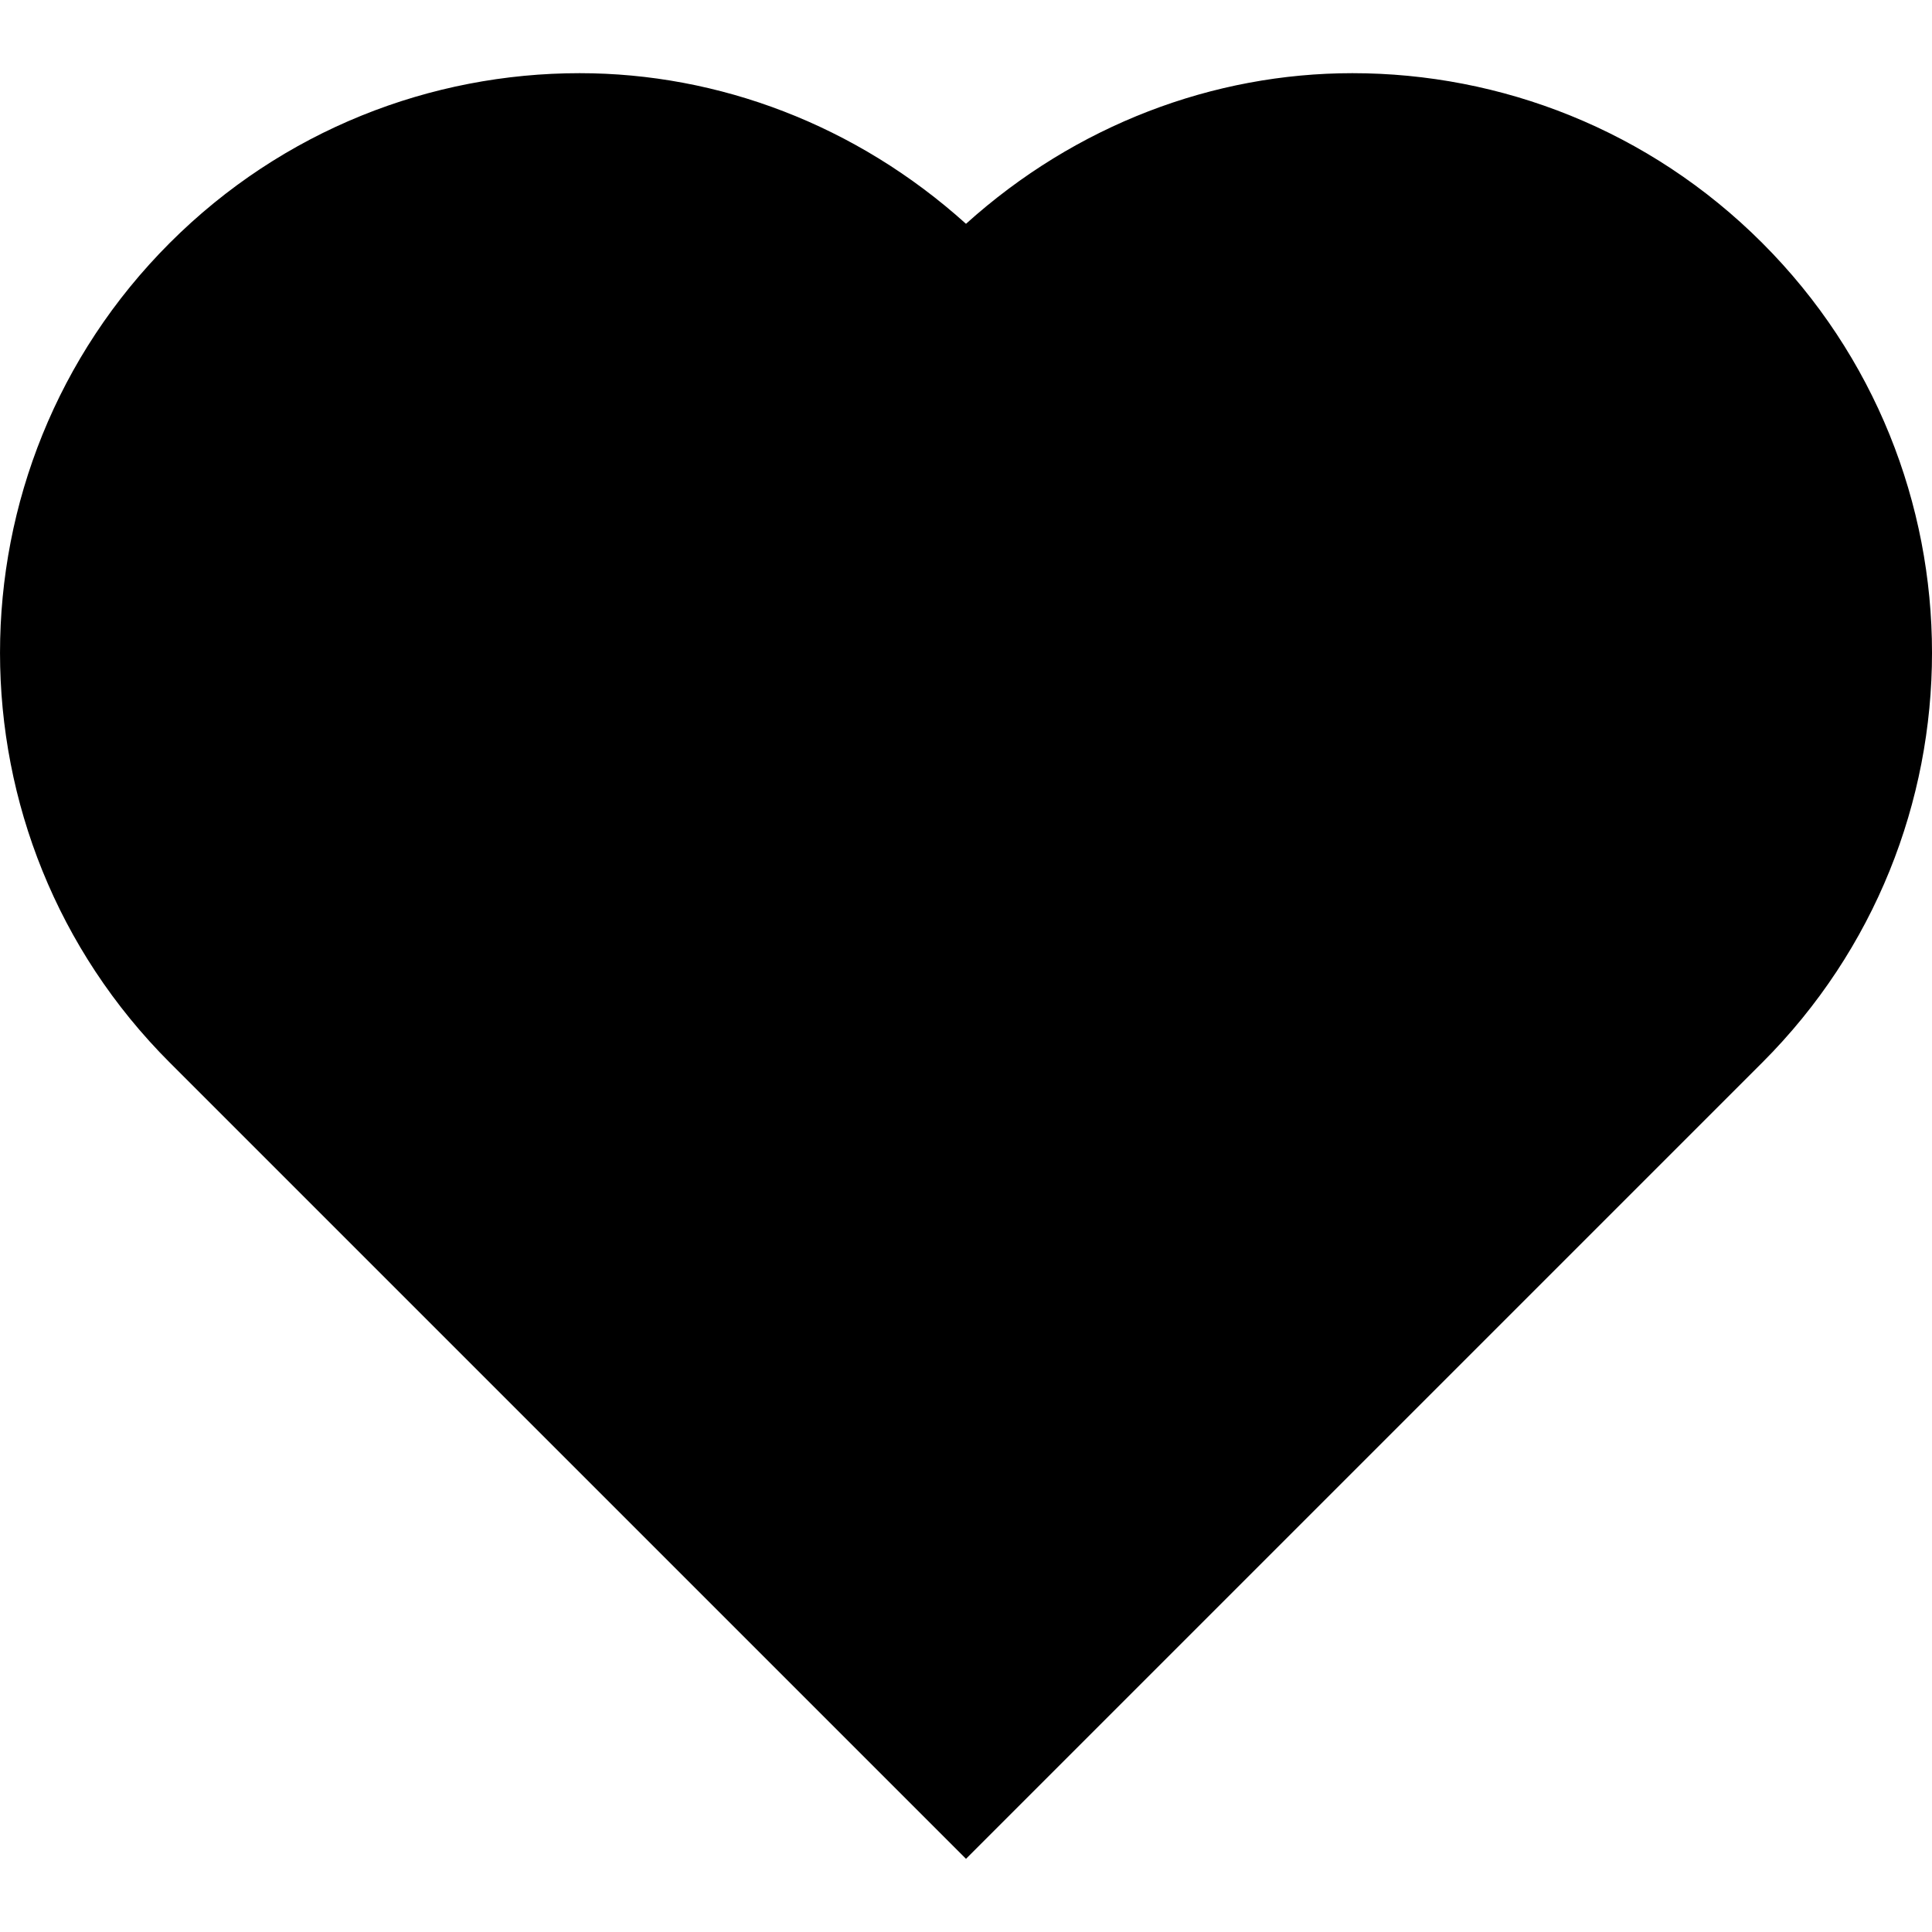
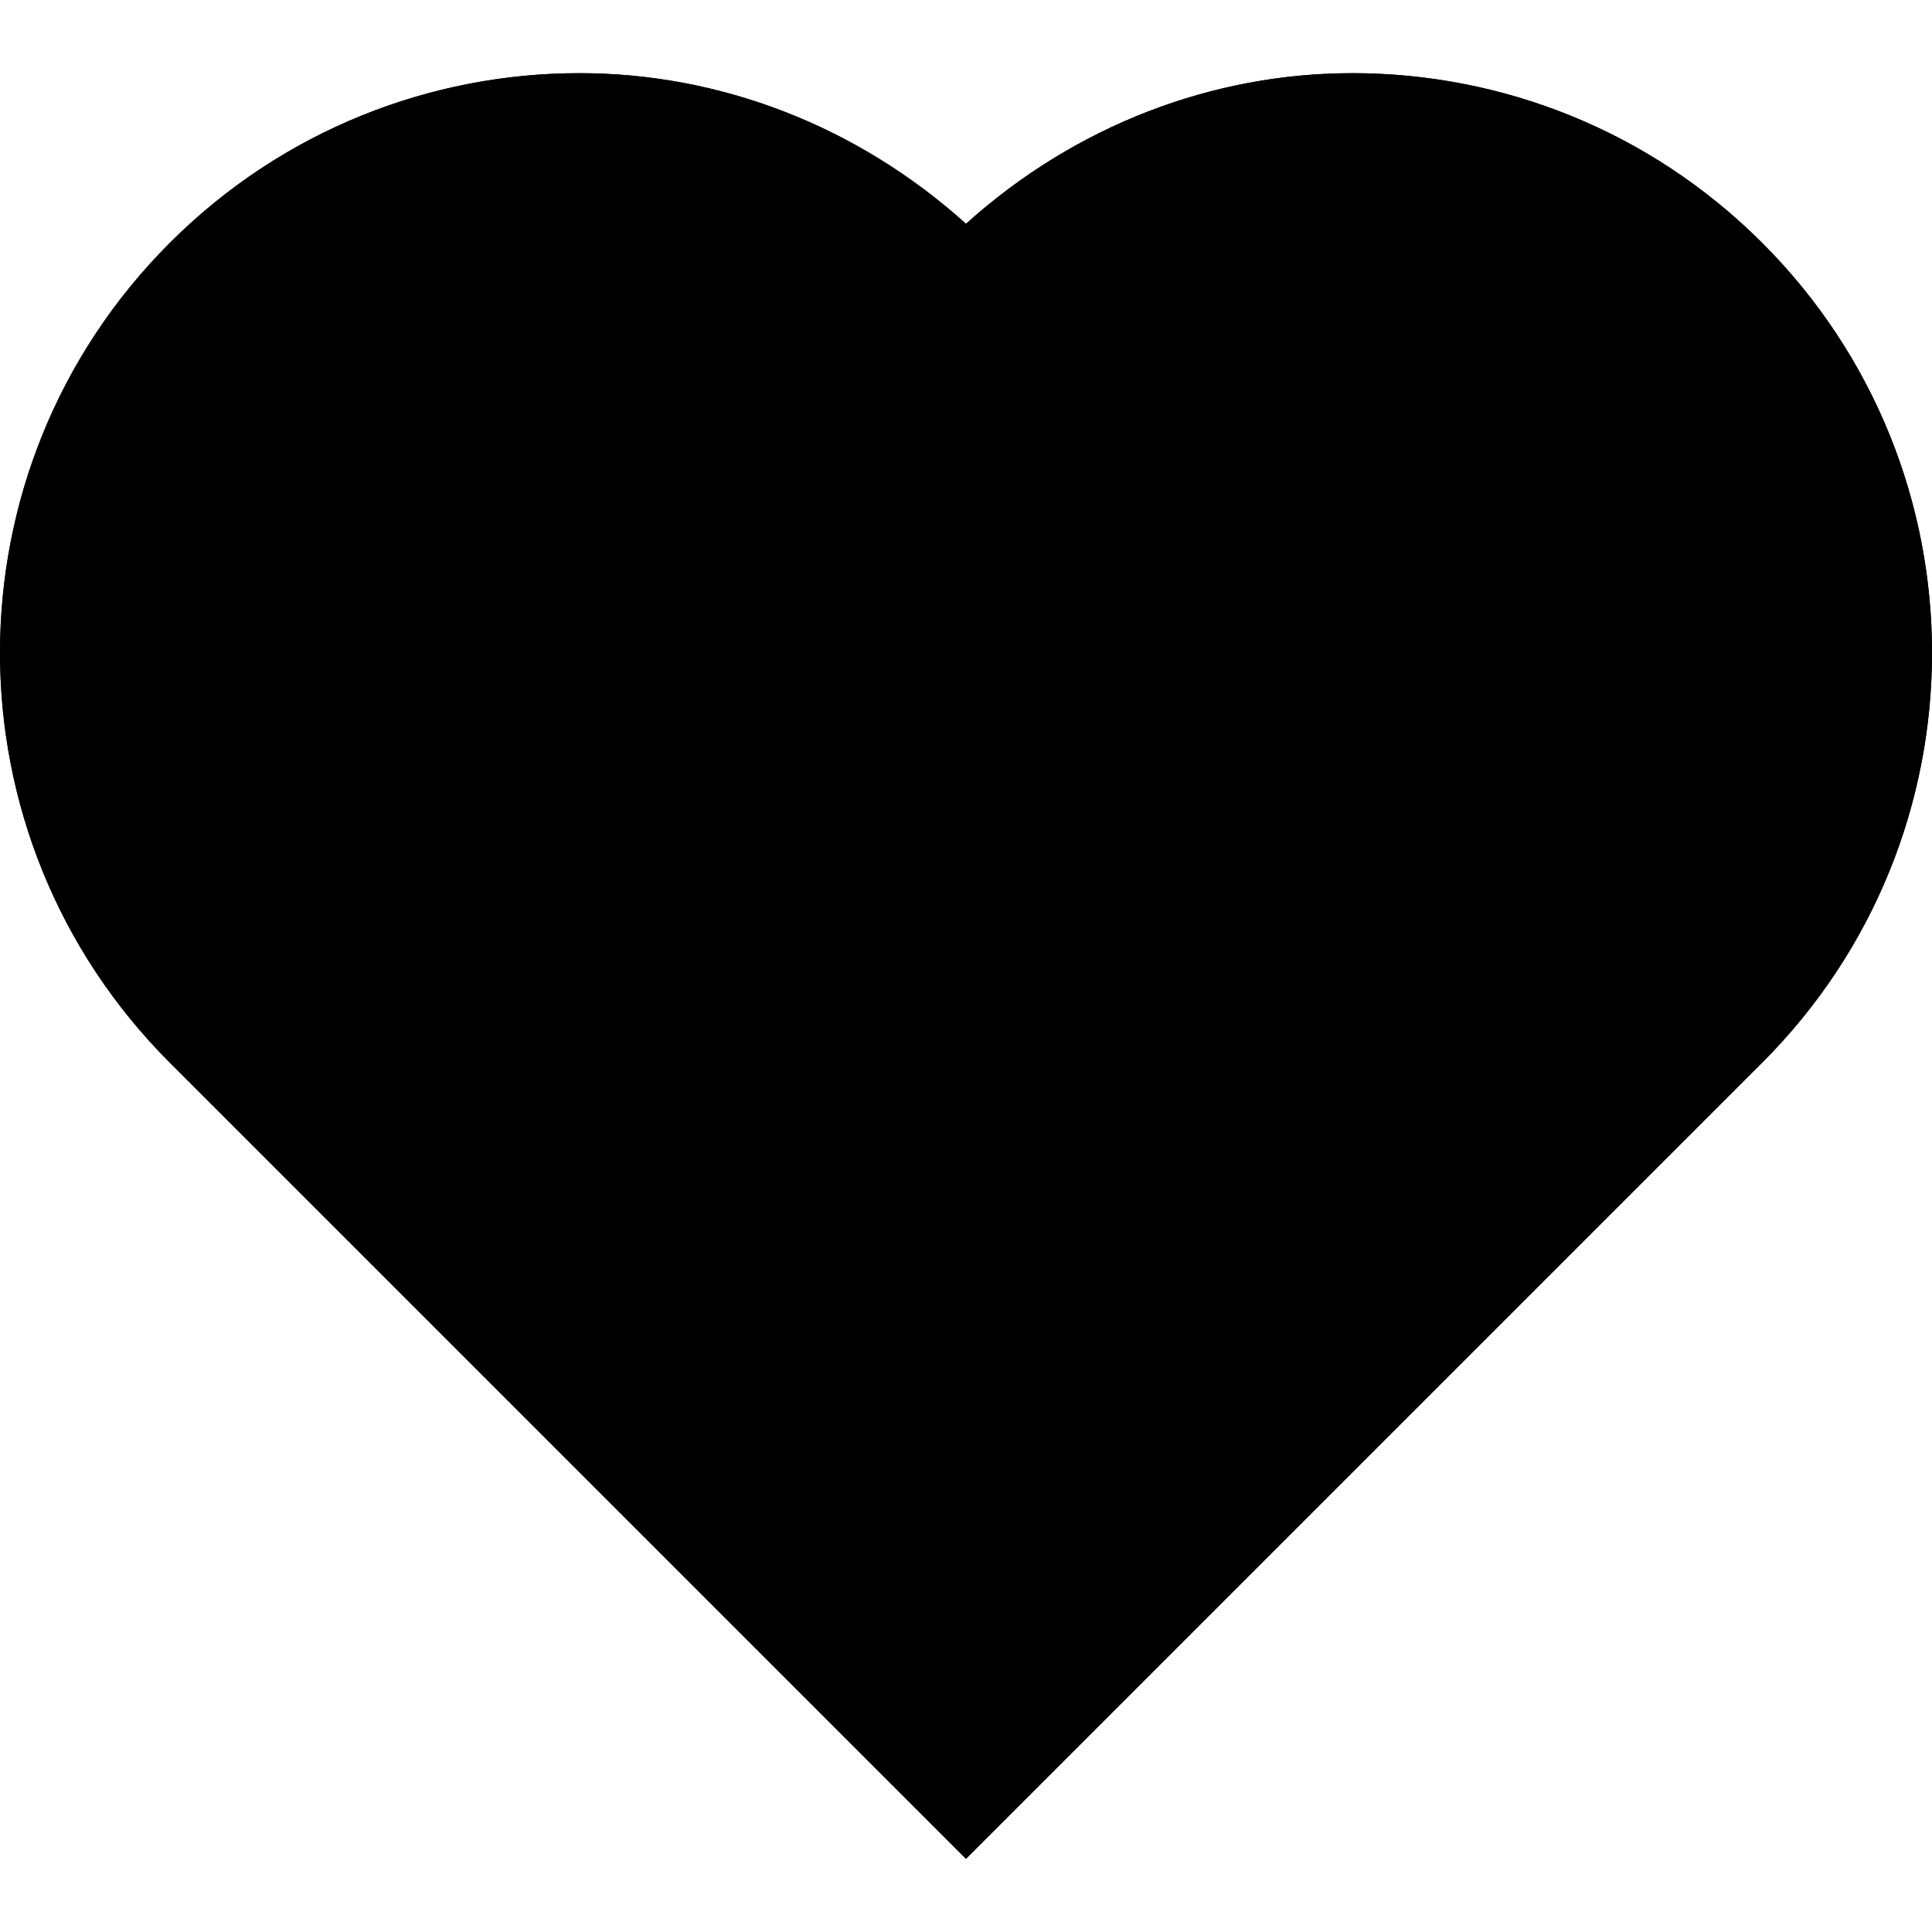
- <svg xmlns="http://www.w3.org/2000/svg" viewBox="0 0 512 512" xml:space="preserve">
-   <path class="in" d="m256 474.51 201.96-201.96c26.556-26.556 41.182-61.909 41.182-99.558s-14.626-73.003-41.182-99.558c-26.59-26.598-61.943-41.242-99.558-41.242-33.493 0-66.21 12.442-92.433 35.337l-9.967 9.327-10.291-9.617c-25.899-22.607-58.607-35.048-92.109-35.048-37.615 0-72.969 14.643-99.558 41.242-26.556 26.556-41.182 61.909-41.182 99.558s14.626 73.011 41.181 99.558l201.96 201.96z" />
-   <path class="out" d="M256 492.61 467.01 281.6c59.99-59.989 59.99-157.24 0-217.22-29.995-29.995-69.299-44.988-108.61-44.988-36.779 0-73.259 13.662-102.4 39.919-29.15-26.257-65.621-39.919-102.4-39.919-39.313 0-78.618 14.993-108.61 44.988-59.981 59.981-59.981 157.24 0 217.22L256 492.61zM63.09 82.47c24.175-24.175 56.32-37.487 90.513-37.487 31.206 0 60.399 11.563 83.695 31.889l18.705 17.493 18.714-17.493c23.296-20.318 52.489-31.889 83.686-31.889 34.193 0 66.33 13.312 90.513 37.487 49.911 49.903 49.903 131.12 0 181.02L256.006 456.4 63.096 263.5c-49.903-49.912-49.903-131.12 0-181.03z" />
+ <svg xmlns="http://www.w3.org/2000/svg" class="heart" viewBox="0 0 512 512" xml:space="preserve">
+   <linearGradient id="Gradient" x1="0" x2="0" y1="0" y2="1">
+     <stop offset="0%" stop-color="hsl(317, 100%, 74%)" />
+     <stop offset="100%" stop-color="hsl(267, 66%, 60%)" />
+   </linearGradient>
+   <g class="full">
+     <path class="inside" d="m256 474.51 201.96-201.96c26.556-26.556 41.182-61.909 41.182-99.558s-14.626-73.003-41.182-99.558c-26.59-26.598-61.943-41.242-99.558-41.242-33.493 0-66.21 12.442-92.433 35.337l-9.967 9.327-10.291-9.617c-25.899-22.607-58.607-35.048-92.109-35.048-37.615 0-72.969 14.643-99.558 41.242-26.556 26.556-41.182 61.909-41.182 99.558s14.626 73.011 41.181 99.558l201.96 201.96z" />
+     <path class="outside" d="M256 492.61 467.01 281.6c59.99-59.989 59.99-157.24 0-217.22-29.995-29.995-69.299-44.988-108.61-44.988-36.779 0-73.259 13.662-102.4 39.919-29.15-26.257-65.621-39.919-102.4-39.919-39.313 0-78.618 14.993-108.61 44.988-59.981 59.981-59.981 157.24 0 217.22L256 492.61zM63.09 82.47c24.175-24.175 56.32-37.487 90.513-37.487 31.206 0 60.399 11.563 83.695 31.889l18.705 17.493 18.714-17.493c23.296-20.318 52.489-31.889 83.686-31.889 34.193 0 66.33 13.312 90.513 37.487 49.911 49.903 49.903 131.12 0 181.02L256.006 456.4 63.096 263.5c-49.903-49.912-49.903-131.12 0-181.03z" />
+   </g>
+   <g class="empty">
+     <path class="inside" d="m256 474.51 201.96-201.96c26.556-26.556 41.182-61.909 41.182-99.558s-14.626-73.003-41.182-99.558c-26.59-26.598-61.943-41.242-99.558-41.242-33.493 0-66.21 12.442-92.433 35.337l-9.967 9.327-10.291-9.617c-25.899-22.607-58.607-35.048-92.109-35.048-37.615 0-72.969 14.643-99.558 41.242-26.556 26.556-41.182 61.909-41.182 99.558s14.626 73.011 41.181 99.558l201.96 201.96z" />
+     <path class="outside" d="M256 492.61 467.01 281.6c59.99-59.989 59.99-157.24 0-217.22-29.995-29.995-69.299-44.988-108.61-44.988-36.779 0-73.259 13.662-102.4 39.919-29.15-26.257-65.621-39.919-102.4-39.919-39.313 0-78.618 14.993-108.61 44.988-59.981 59.981-59.981 157.24 0 217.22L256 492.61zM63.09 82.47c24.175-24.175 56.32-37.487 90.513-37.487 31.206 0 60.399 11.563 83.695 31.889l18.705 17.493 18.714-17.493c23.296-20.318 52.489-31.889 83.686-31.889 34.193 0 66.33 13.312 90.513 37.487 49.911 49.903 49.903 131.12 0 181.02L256.006 456.4 63.096 263.5c-49.903-49.912-49.903-131.12 0-181.03z" />
+   </g>
</svg>
